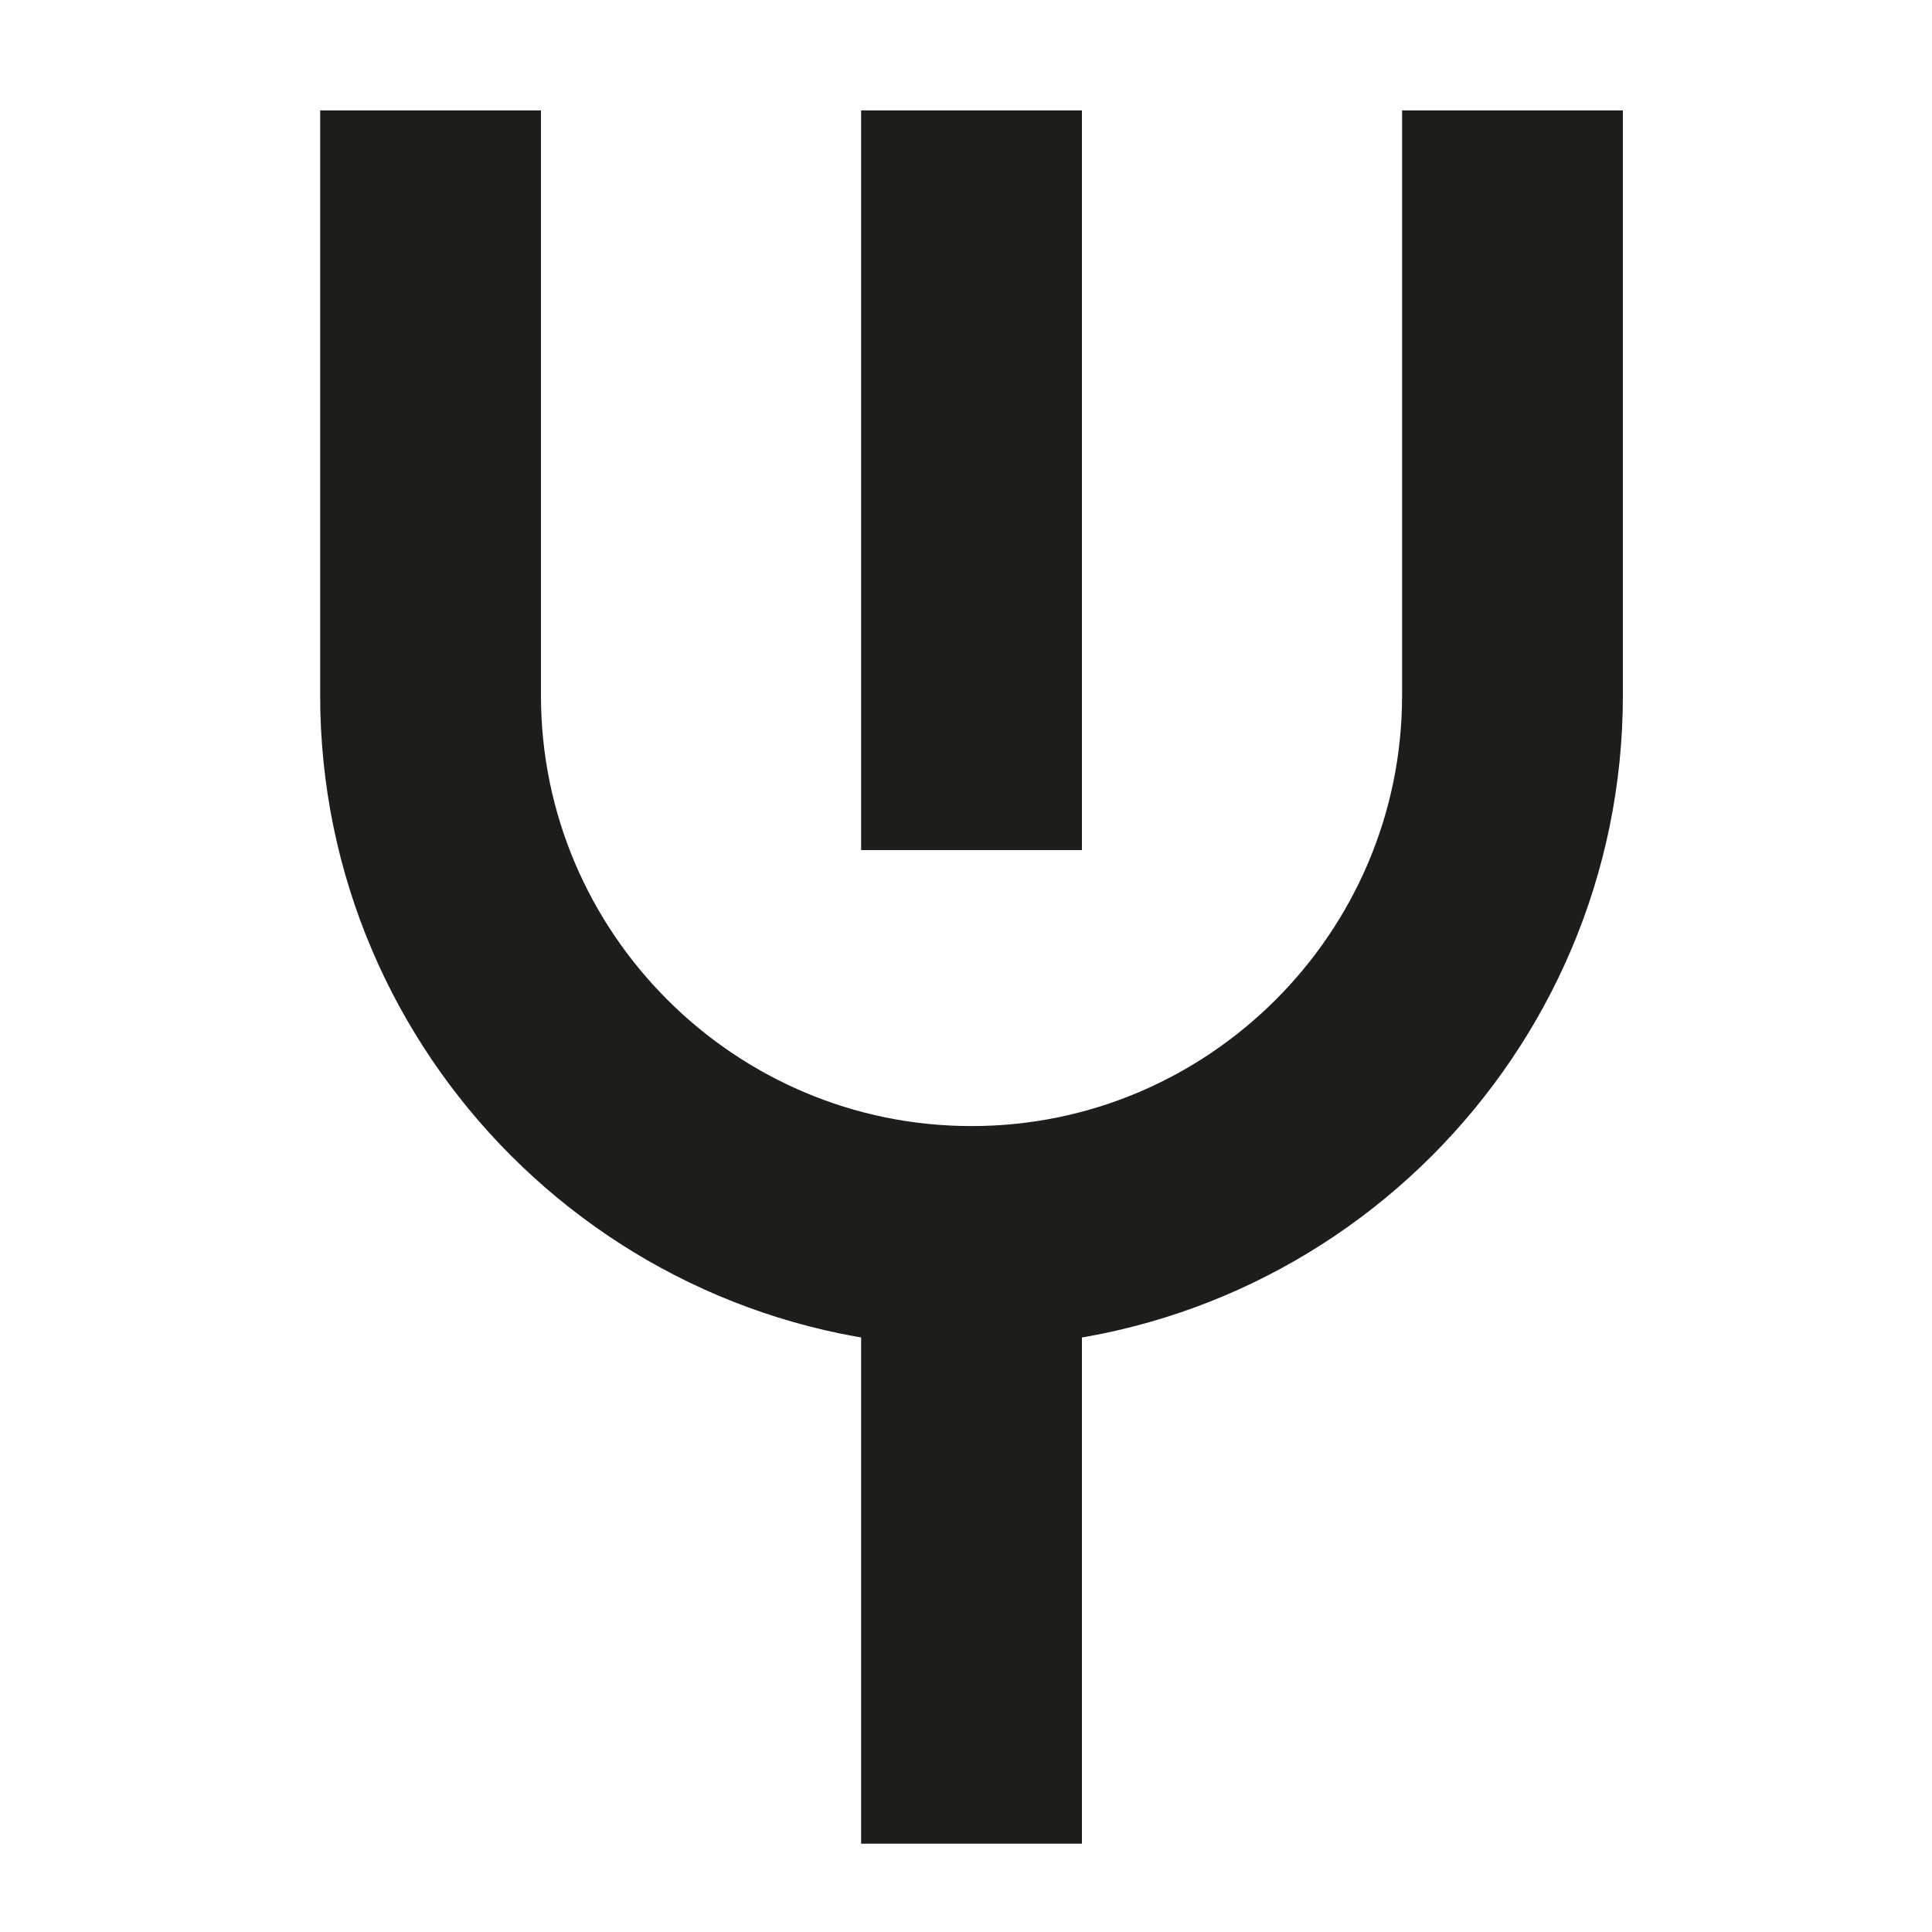
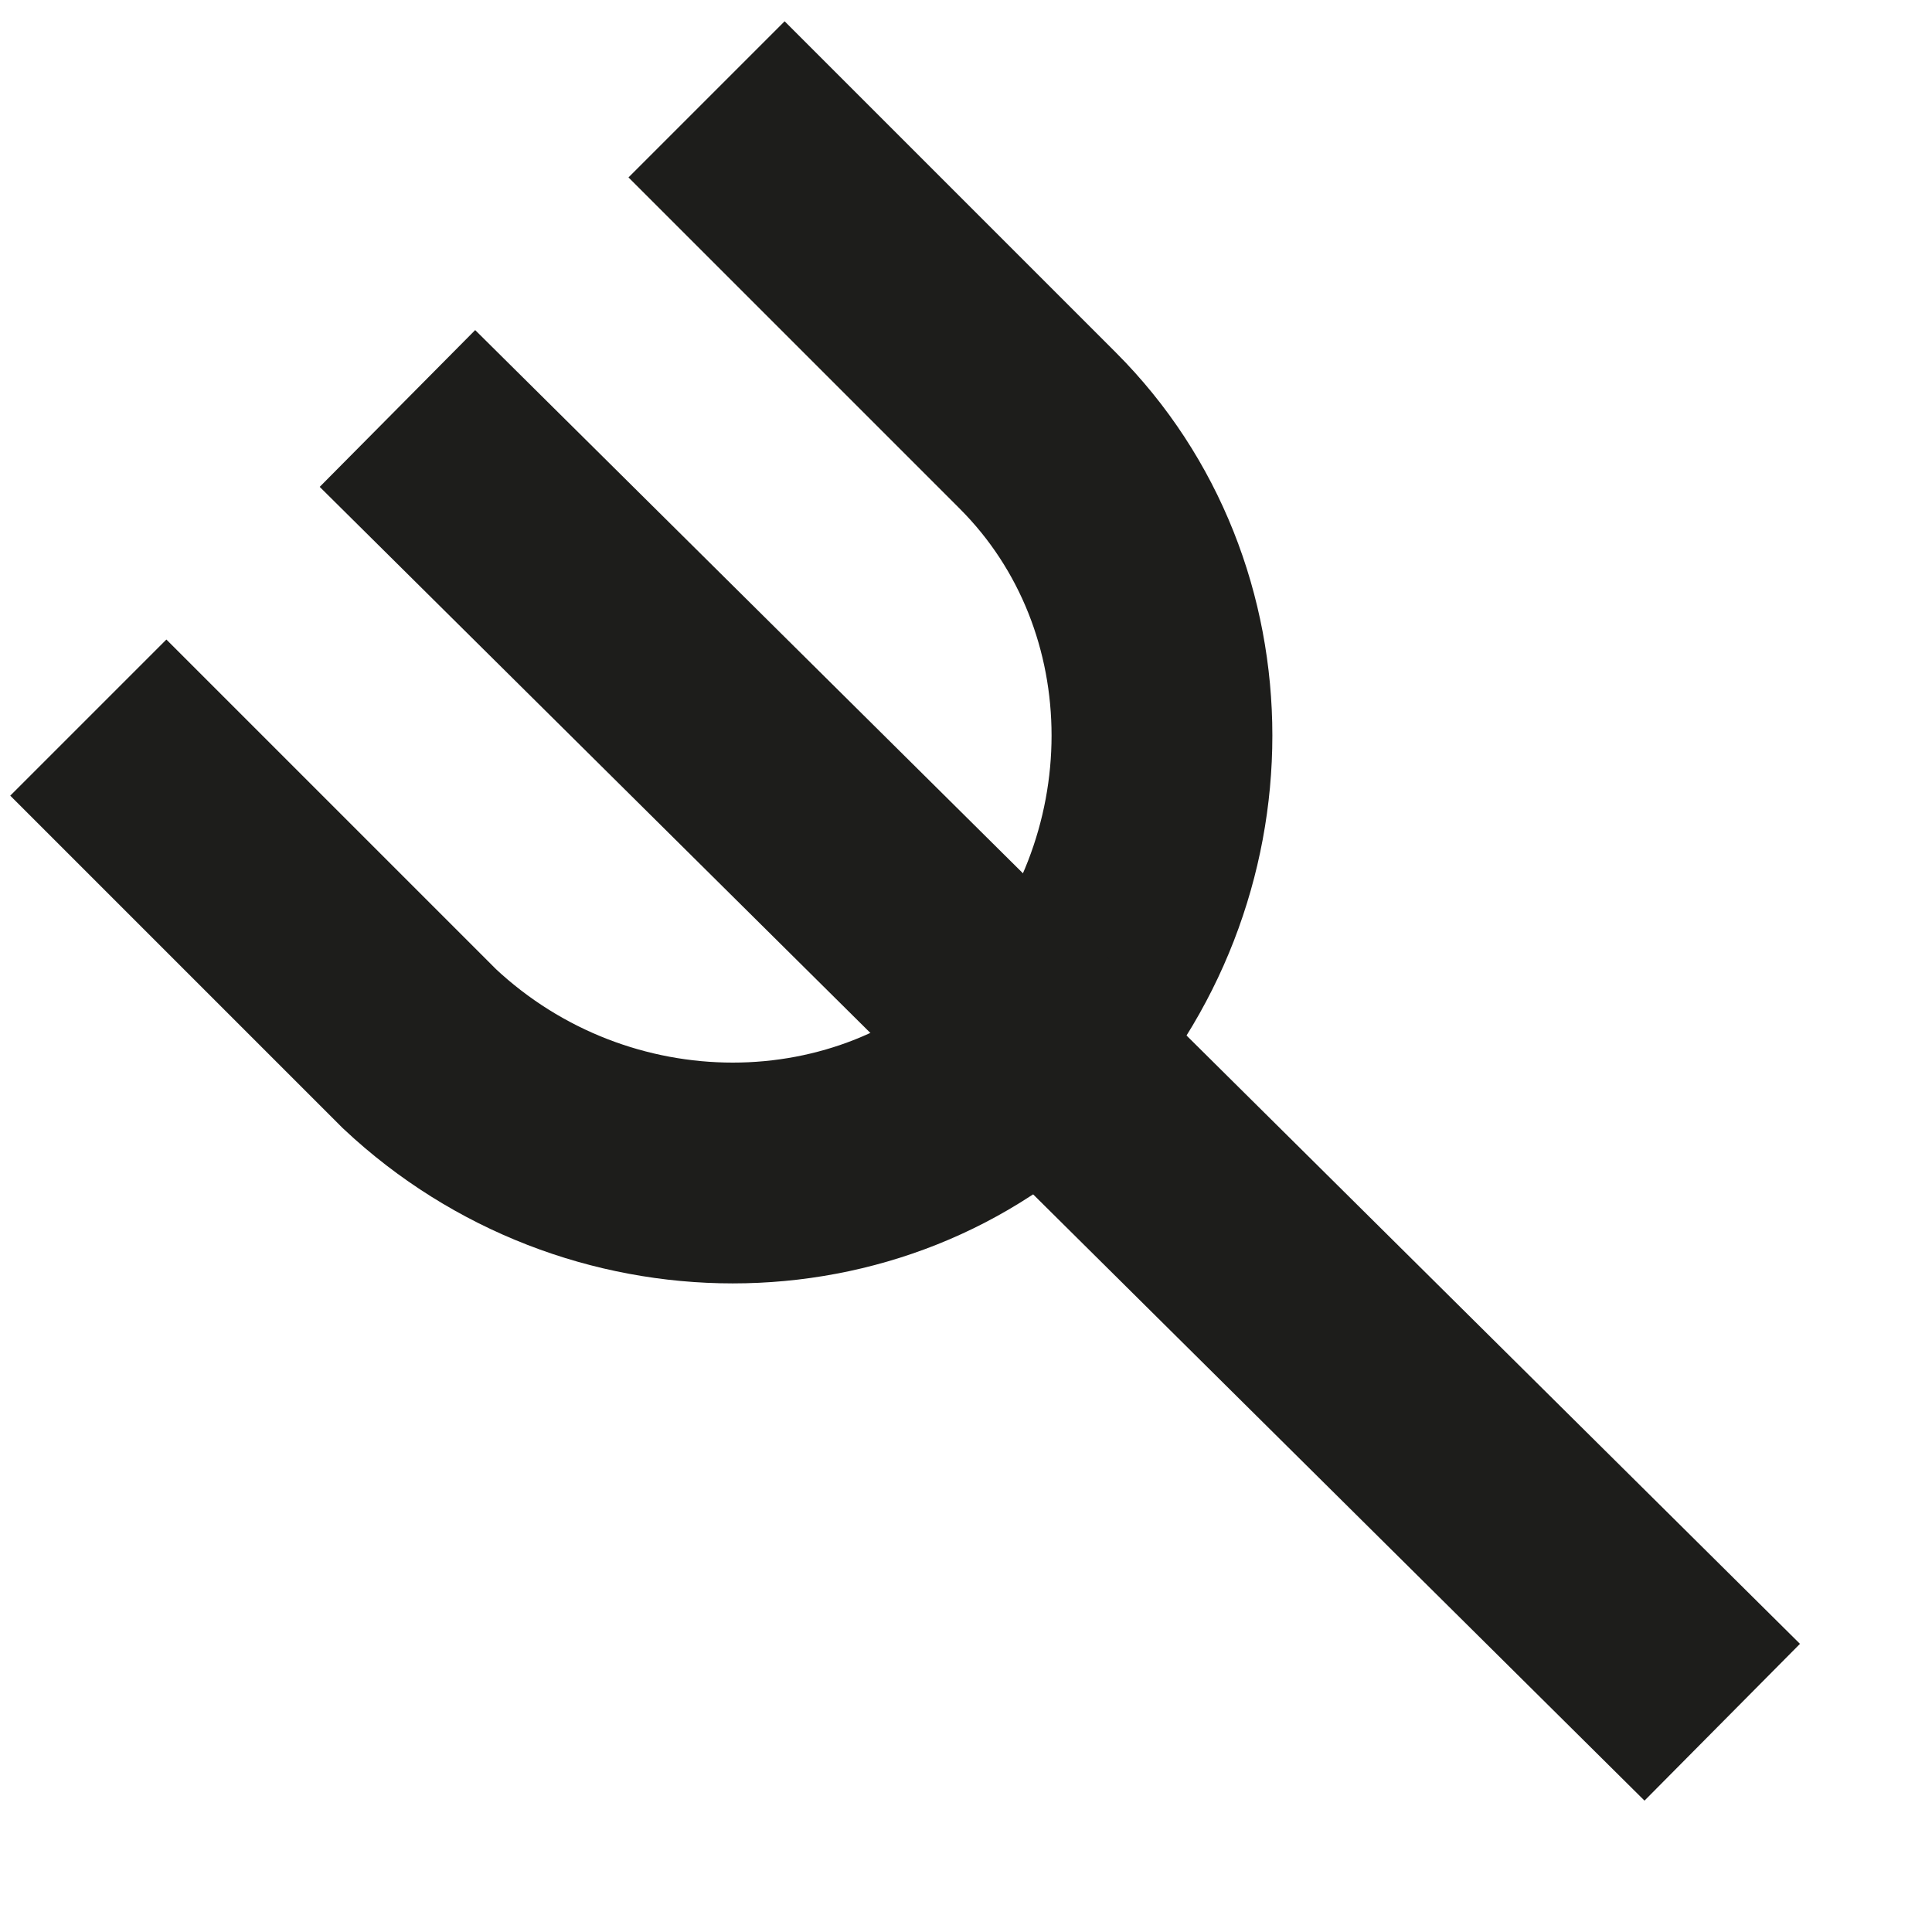
<svg xmlns="http://www.w3.org/2000/svg" version="1.1" id="Layer_1" x="0px" y="0px" viewBox="0 0 17.5 17.5" style="enable-background:new 0 0 17.5 17.5;" xml:space="preserve">
  <style type="text/css">
	.st0{fill:none;stroke:#1D1D1B;stroke-width:2;stroke-miterlimit:10.001;}
</style>
-   <line class="st0" x1="8.8" y1="11" x2="8.8" y2="16.7" />
-   <path class="st0" d="M13.7,1v5.3c0,2.7-2.2,4.9-4.9,4.9h0c-2.7,0-4.9-2.2-4.9-4.9V1" />
-   <line class="st0" x1="8.8" y1="1" x2="8.8" y2="7.7" />
+   <path class="st0" d="M6.4,0.9l3,3c1.5,1.5,1.5,4,0,5.6l0,0c-1.5,1.5-4,1.5-5.6,0l-3-3" />
+   <line class="st0" x1="3.6" y1="3.7" x2="15.6" y2="15.6" />
</svg>
